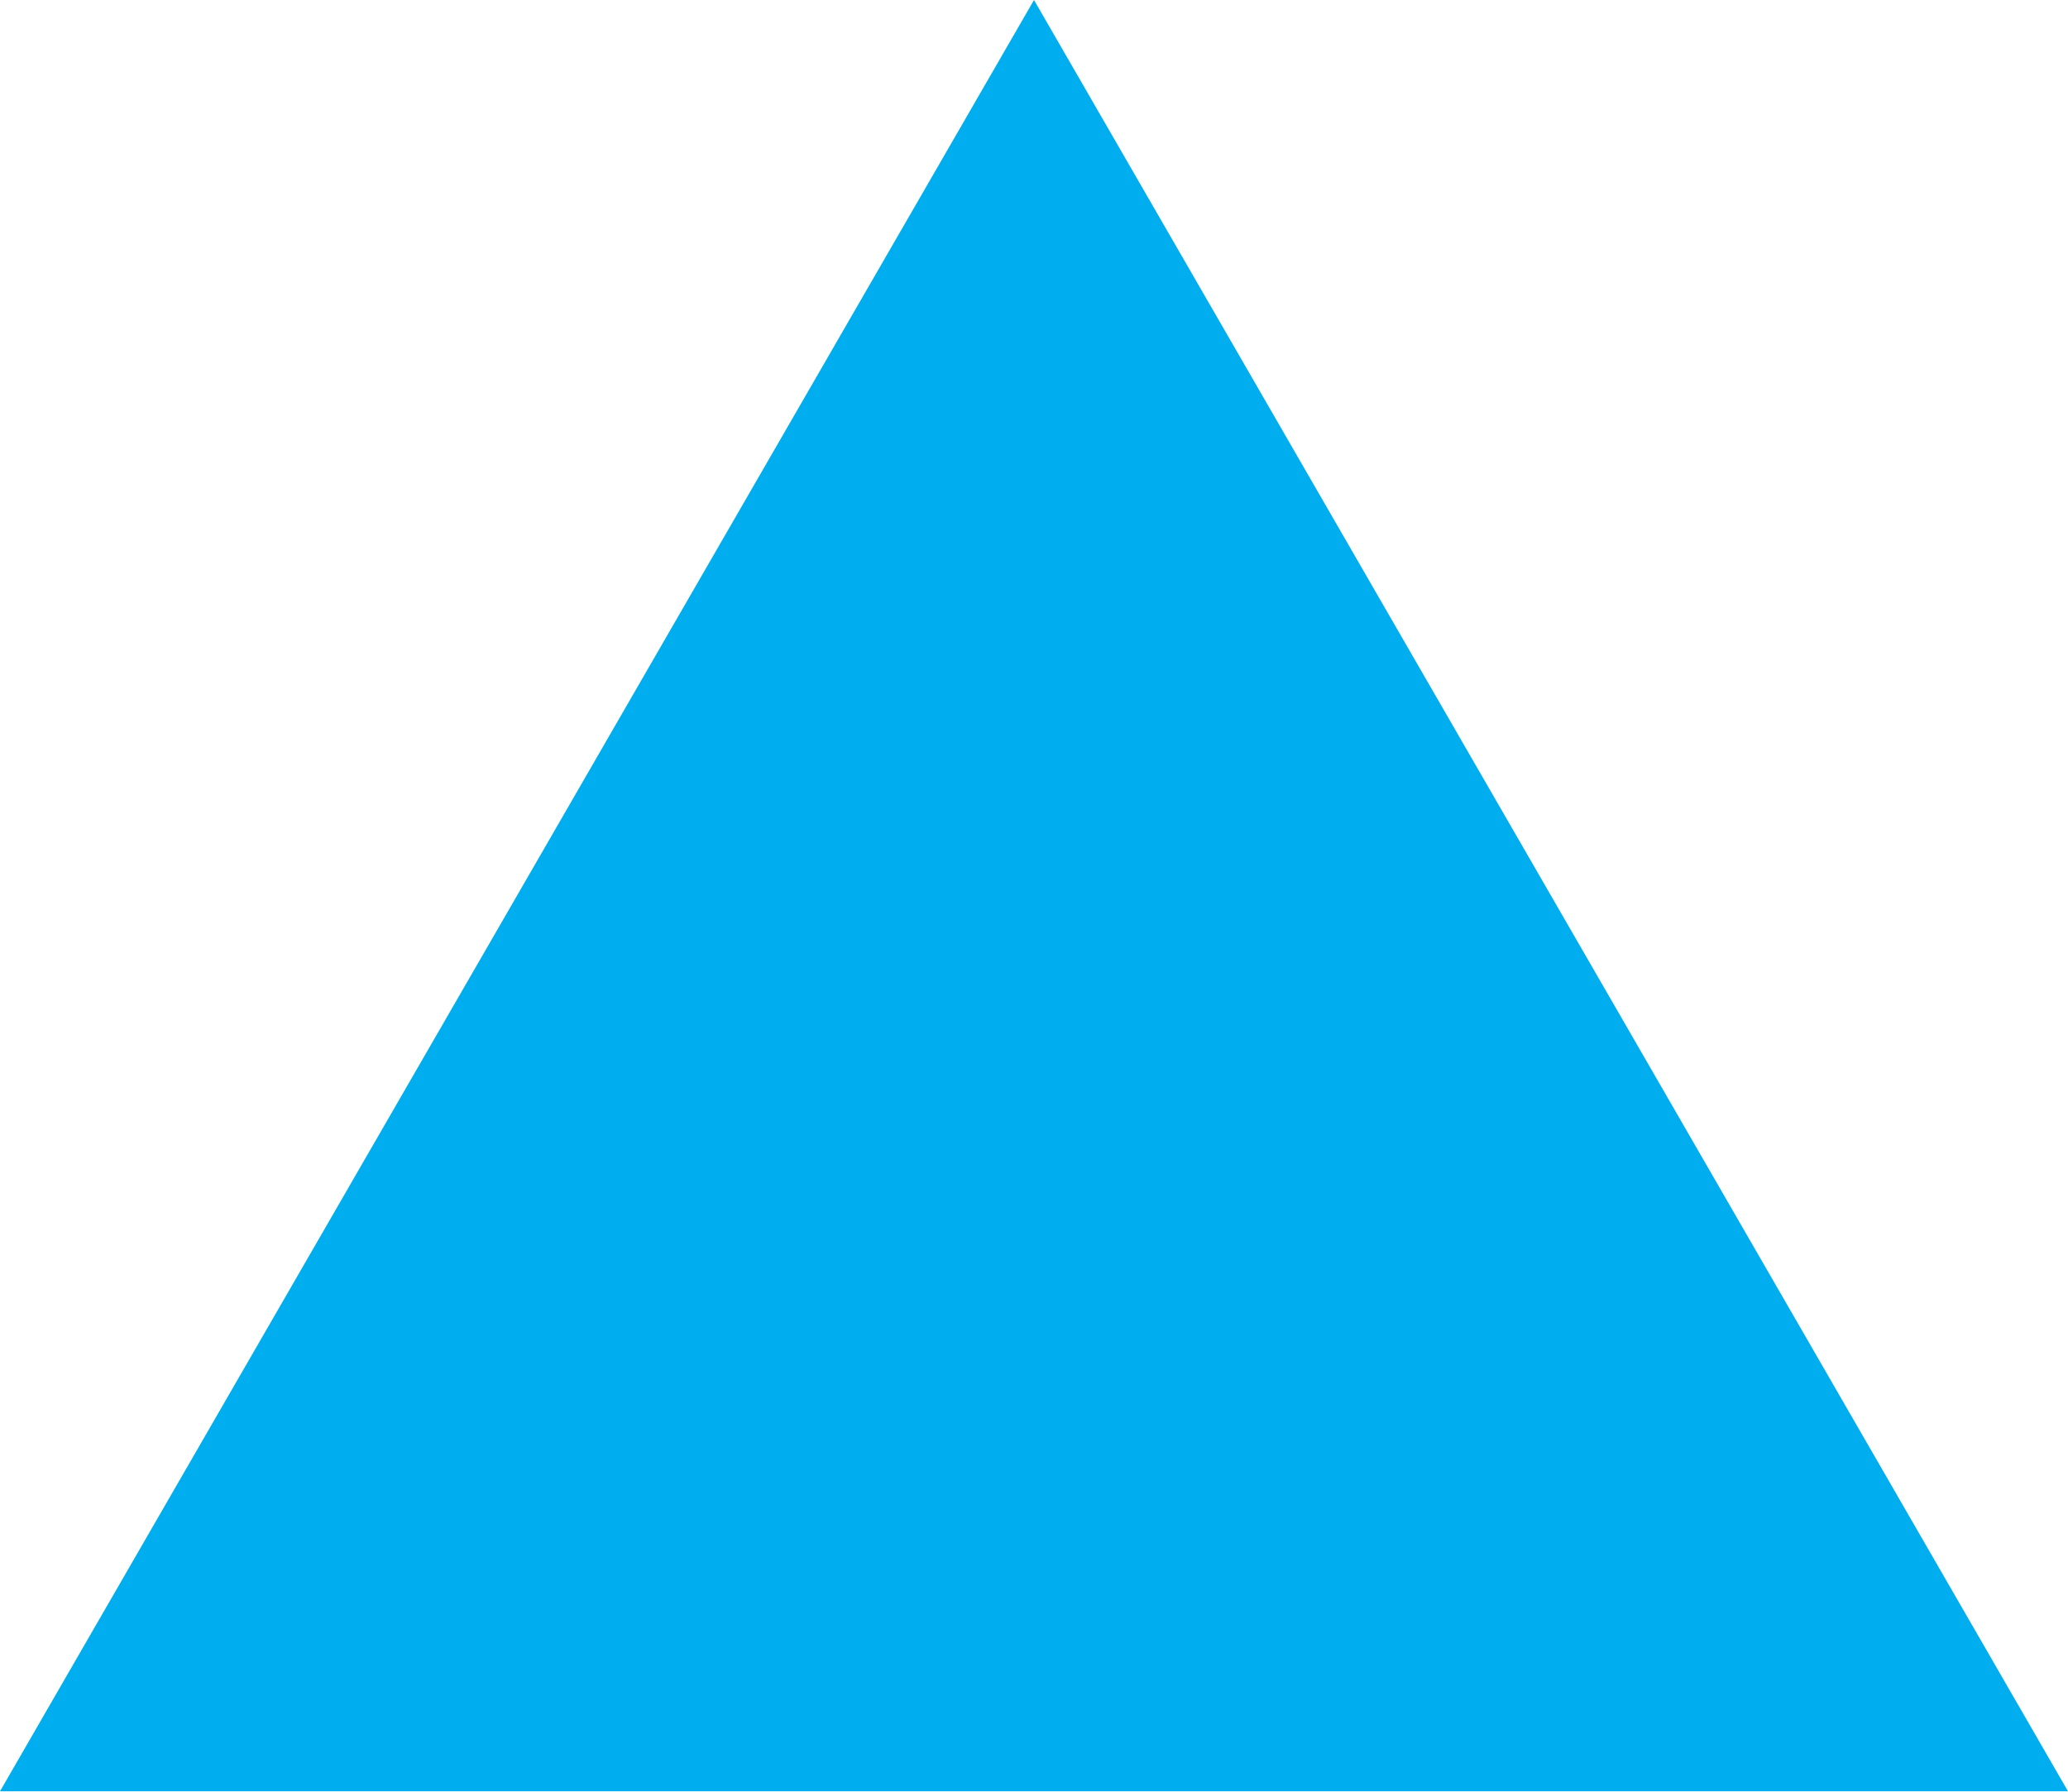
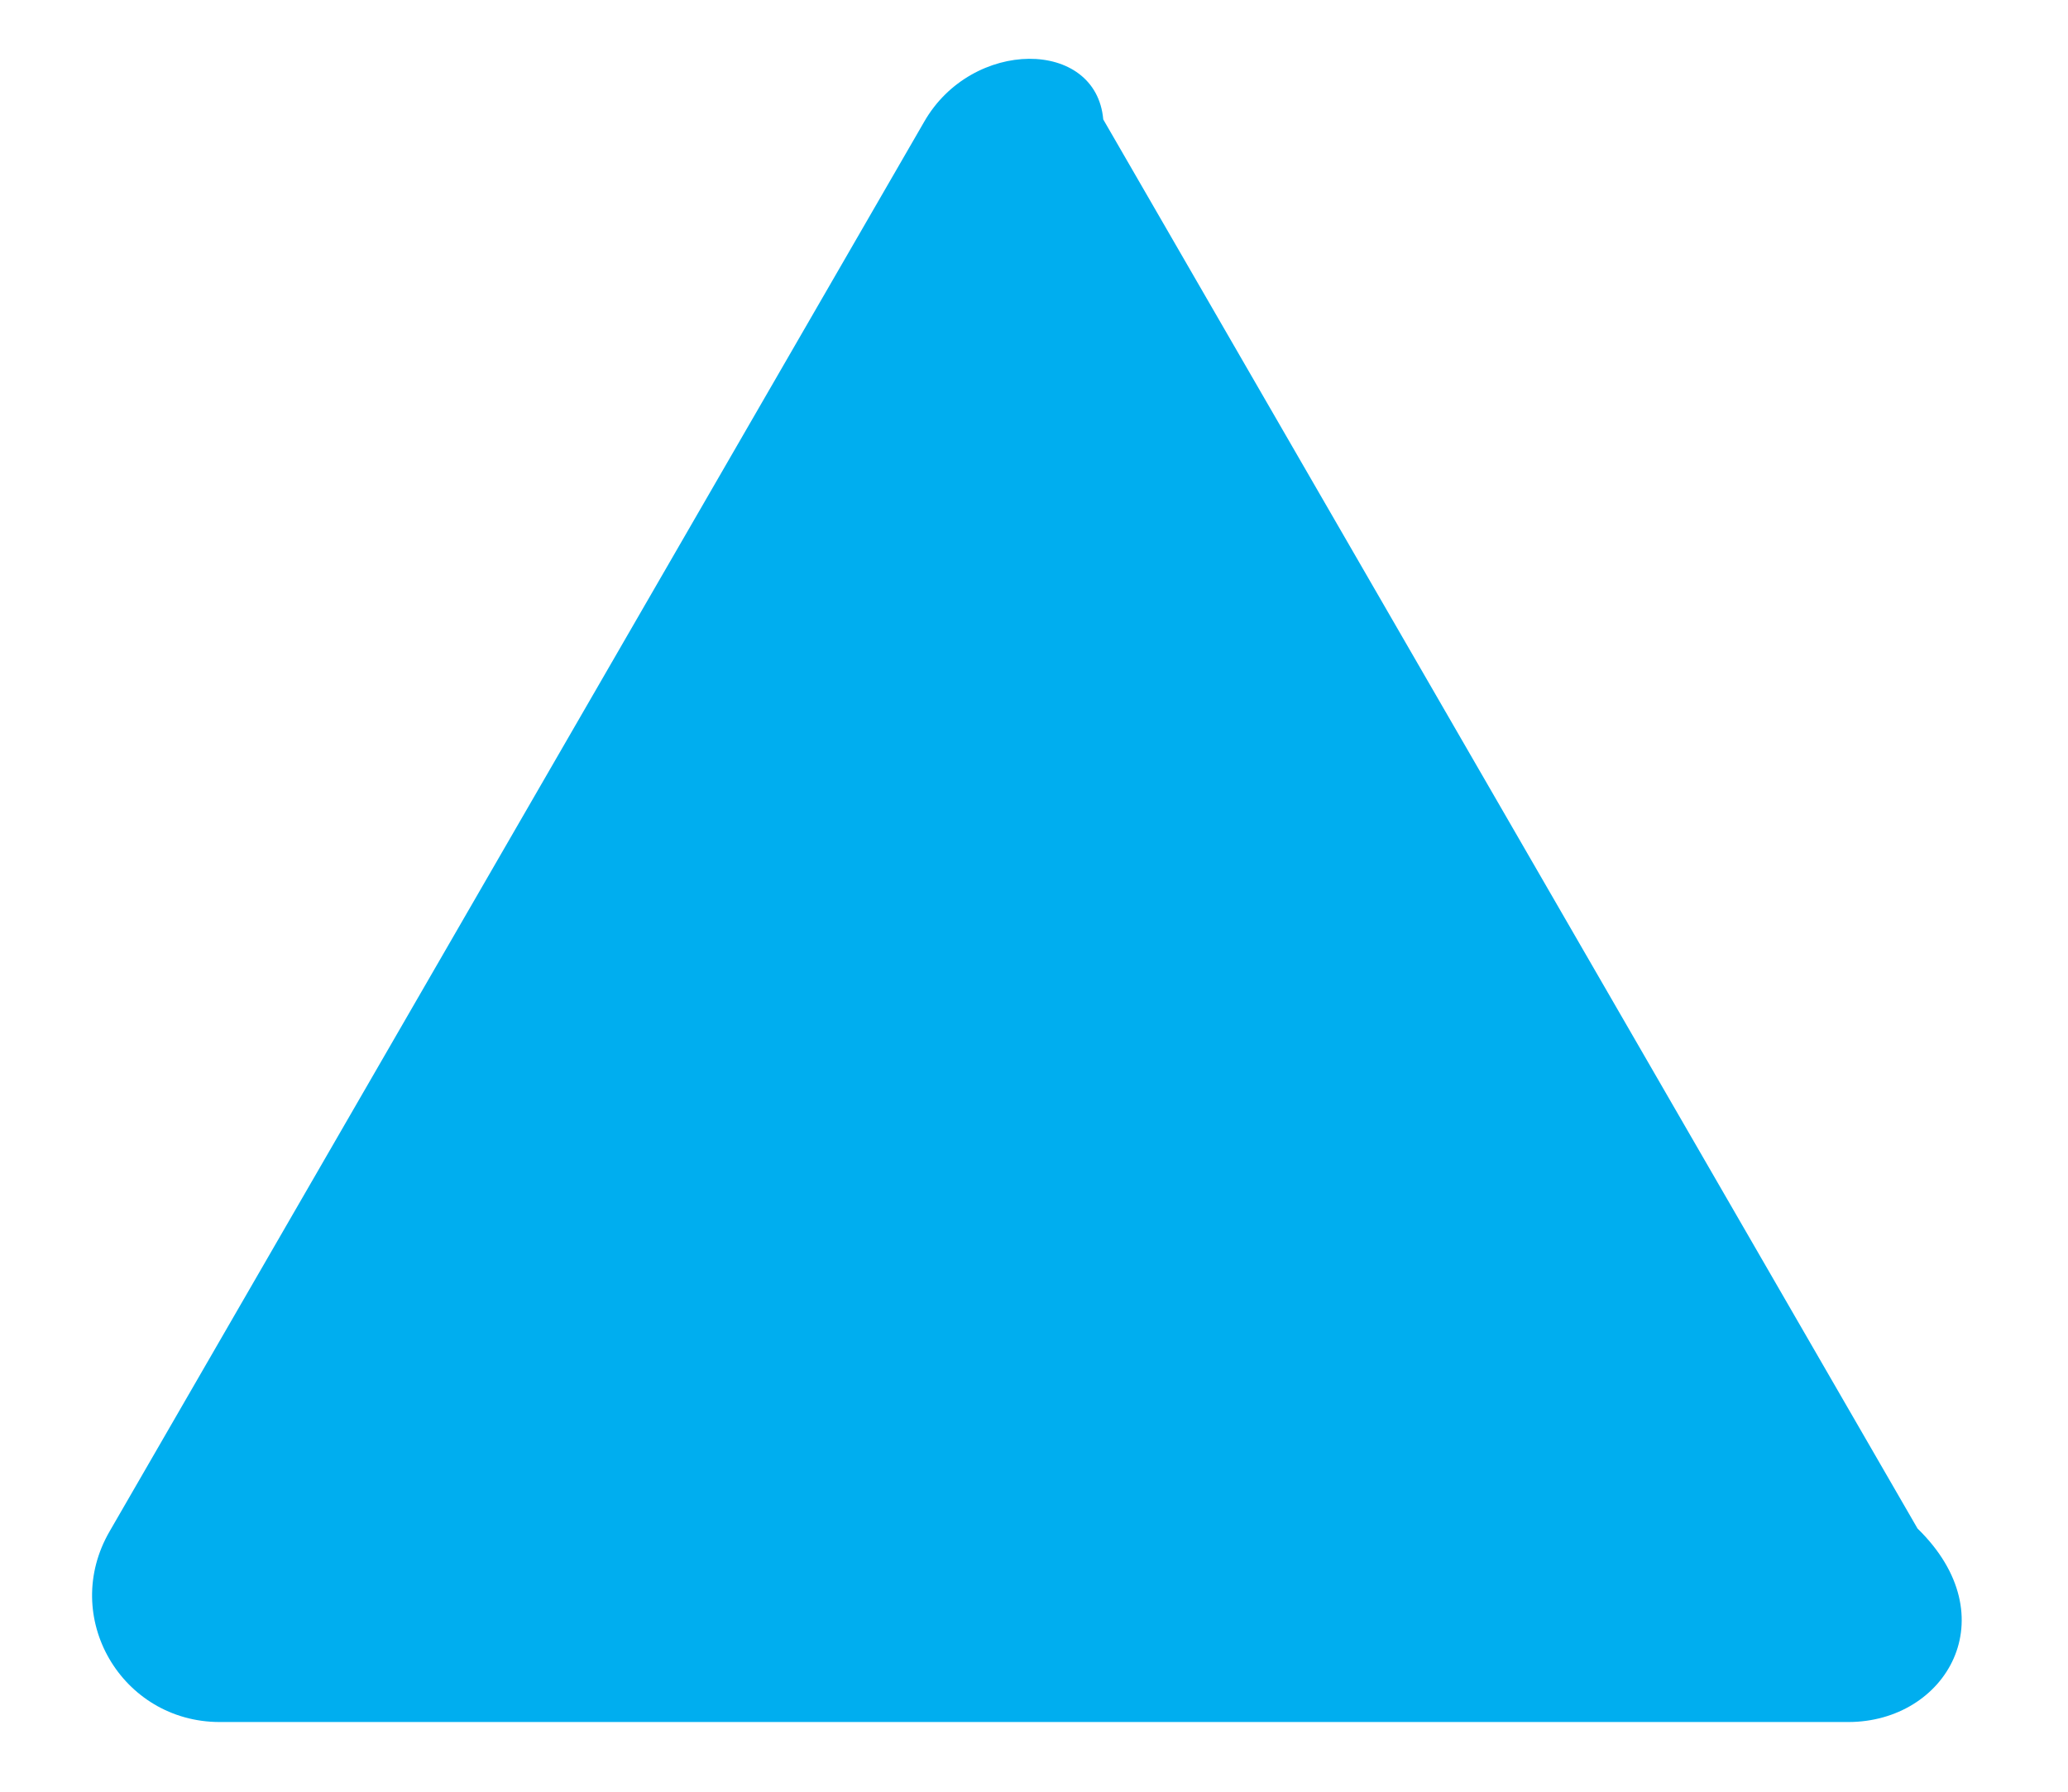
- <svg xmlns="http://www.w3.org/2000/svg" id="EL:_Ellustrate" data-name="EL: Ellustrate" viewBox="0 0 86.6 75">
-   <defs>
-     <style>.cls-1{fill:#00aeef;}</style>
-   </defs>
-   <g id="ART:_Triangle" data-name="ART: Triangle">
-     <polygon class="cls-1" points="43.3 0 86.6 75 0 75 43.3 0" />
+ <svg xmlns="http://www.w3.org/2000/svg" version="1.1" id="EL:_Ellustrate" x="0px" y="0px" viewBox="0 0 86.6 75" style="enable-background:new 0 0 86.6 75;" xml:space="preserve">
+   <style type="text/css">
+ 	.st0{fill:#00AEEF;}
+ </style>
+   <g id="ART:_Triangle">
+     <path class="st0" d="M46.2,5l34.1,59c3.8,3.7,1.2,8.1-2.9,8.1H9.2c-4.1,0-6.7-4.4-4.6-8l34.1-59C40.7,1.6,45.9,1.6,46.2,5z" />
  </g>
</svg>
